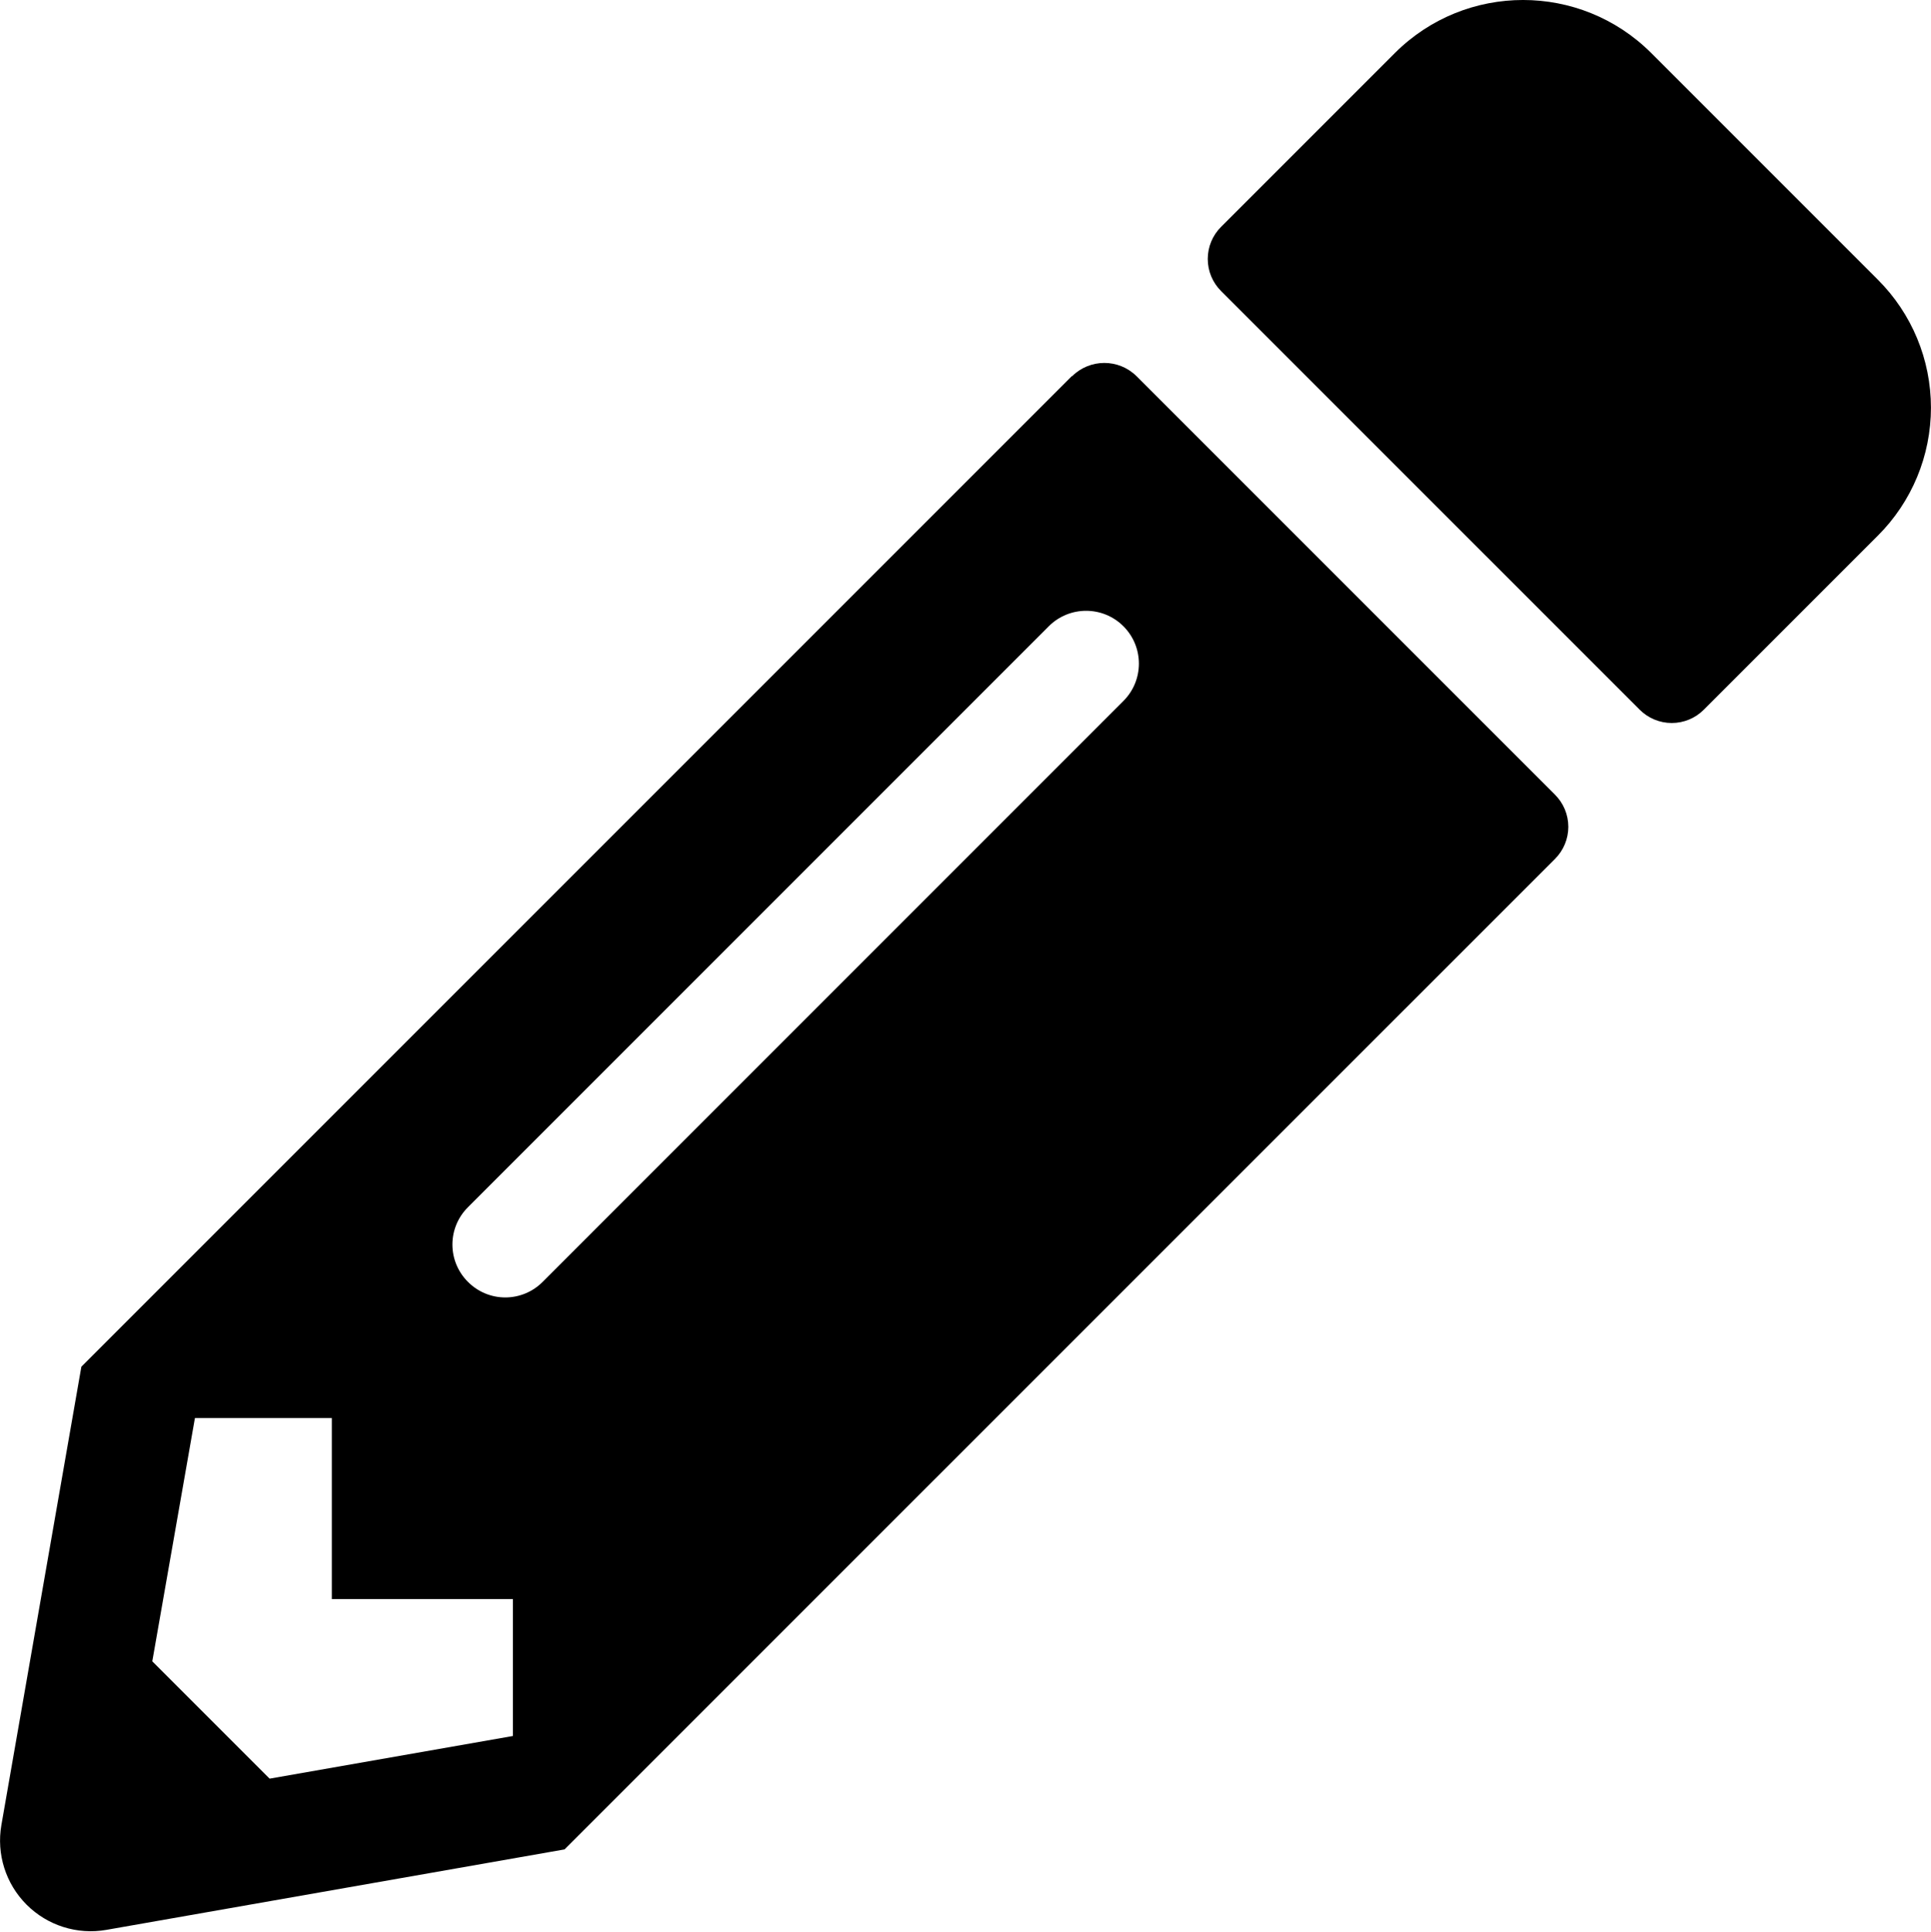
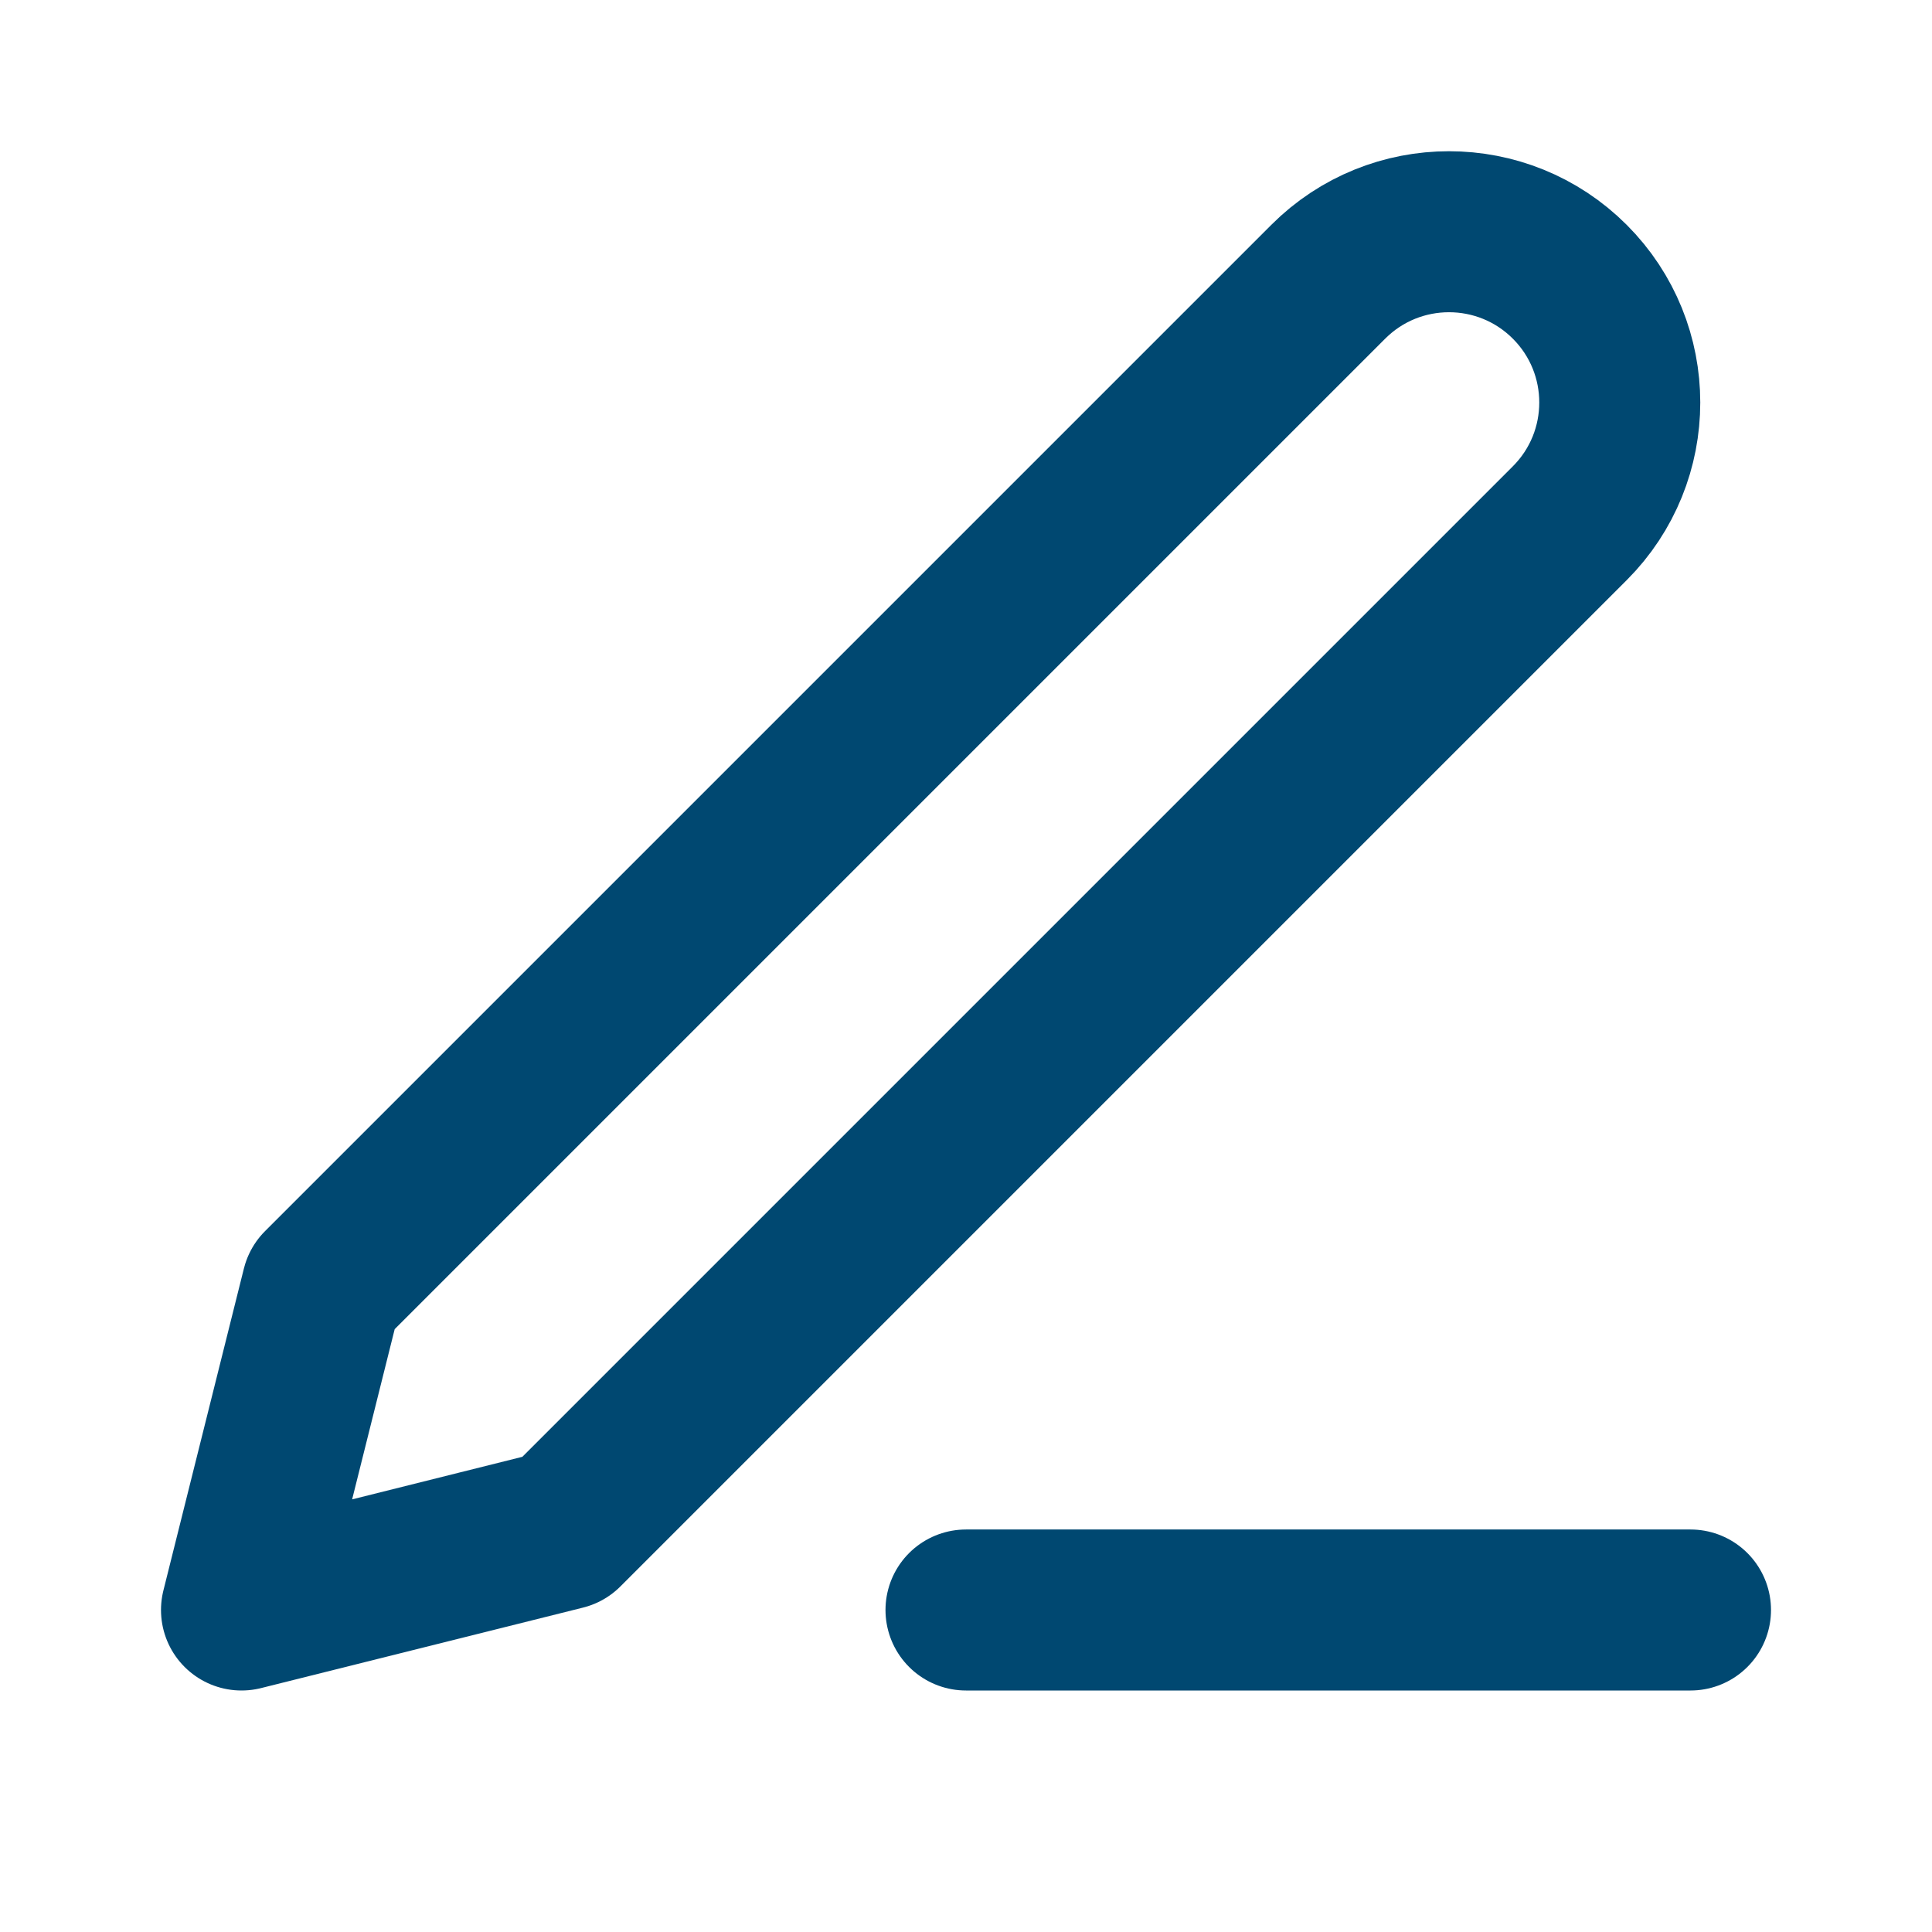
- <svg xmlns="http://www.w3.org/2000/svg" width="35.998" height="35.999" viewBox="0 0 35.998 35.999">
-   <path d="M35.009,9.991l-3.241,3.241a.845.845,0,0,1-1.2,0l-7.8-7.8a.845.845,0,0,1,0-1.2L26.009.991a3.382,3.382,0,0,1,4.774,0l4.226,4.226A3.37,3.37,0,0,1,35.009,9.991ZM19.983,7.017,1.519,25.481.028,34.024a1.69,1.69,0,0,0,1.955,1.955l8.543-1.5L28.99,16.017a.845.845,0,0,0,0-1.2l-7.8-7.8a.853.853,0,0,0-1.2,0ZM8.726,23.9a.98.98,0,0,1,0-1.392L19.554,11.679a.984.984,0,0,1,1.392,1.392L10.118,23.9a.98.98,0,0,1-1.392,0ZM6.188,29.813H9.563v2.552l-4.535.795L2.841,30.973l.795-4.535H6.188Z" transform="translate(-0.002 -0.005)" fill="current-color" />
+ <svg xmlns="http://www.w3.org/2000/svg" width="28" height="28" viewBox="0 0 24 24" fill="none" stroke="#004871" stroke-width="2" stroke-linecap="round" stroke-linejoin="round" class="feather feather-edit-3">
+   <path d="M12 20h9" />
+   <path d="M16.5 3.5a2.121 2.121 0 0 1 3 3L7 19l-4 1 1-4L16.5 3.5z" />
</svg>
